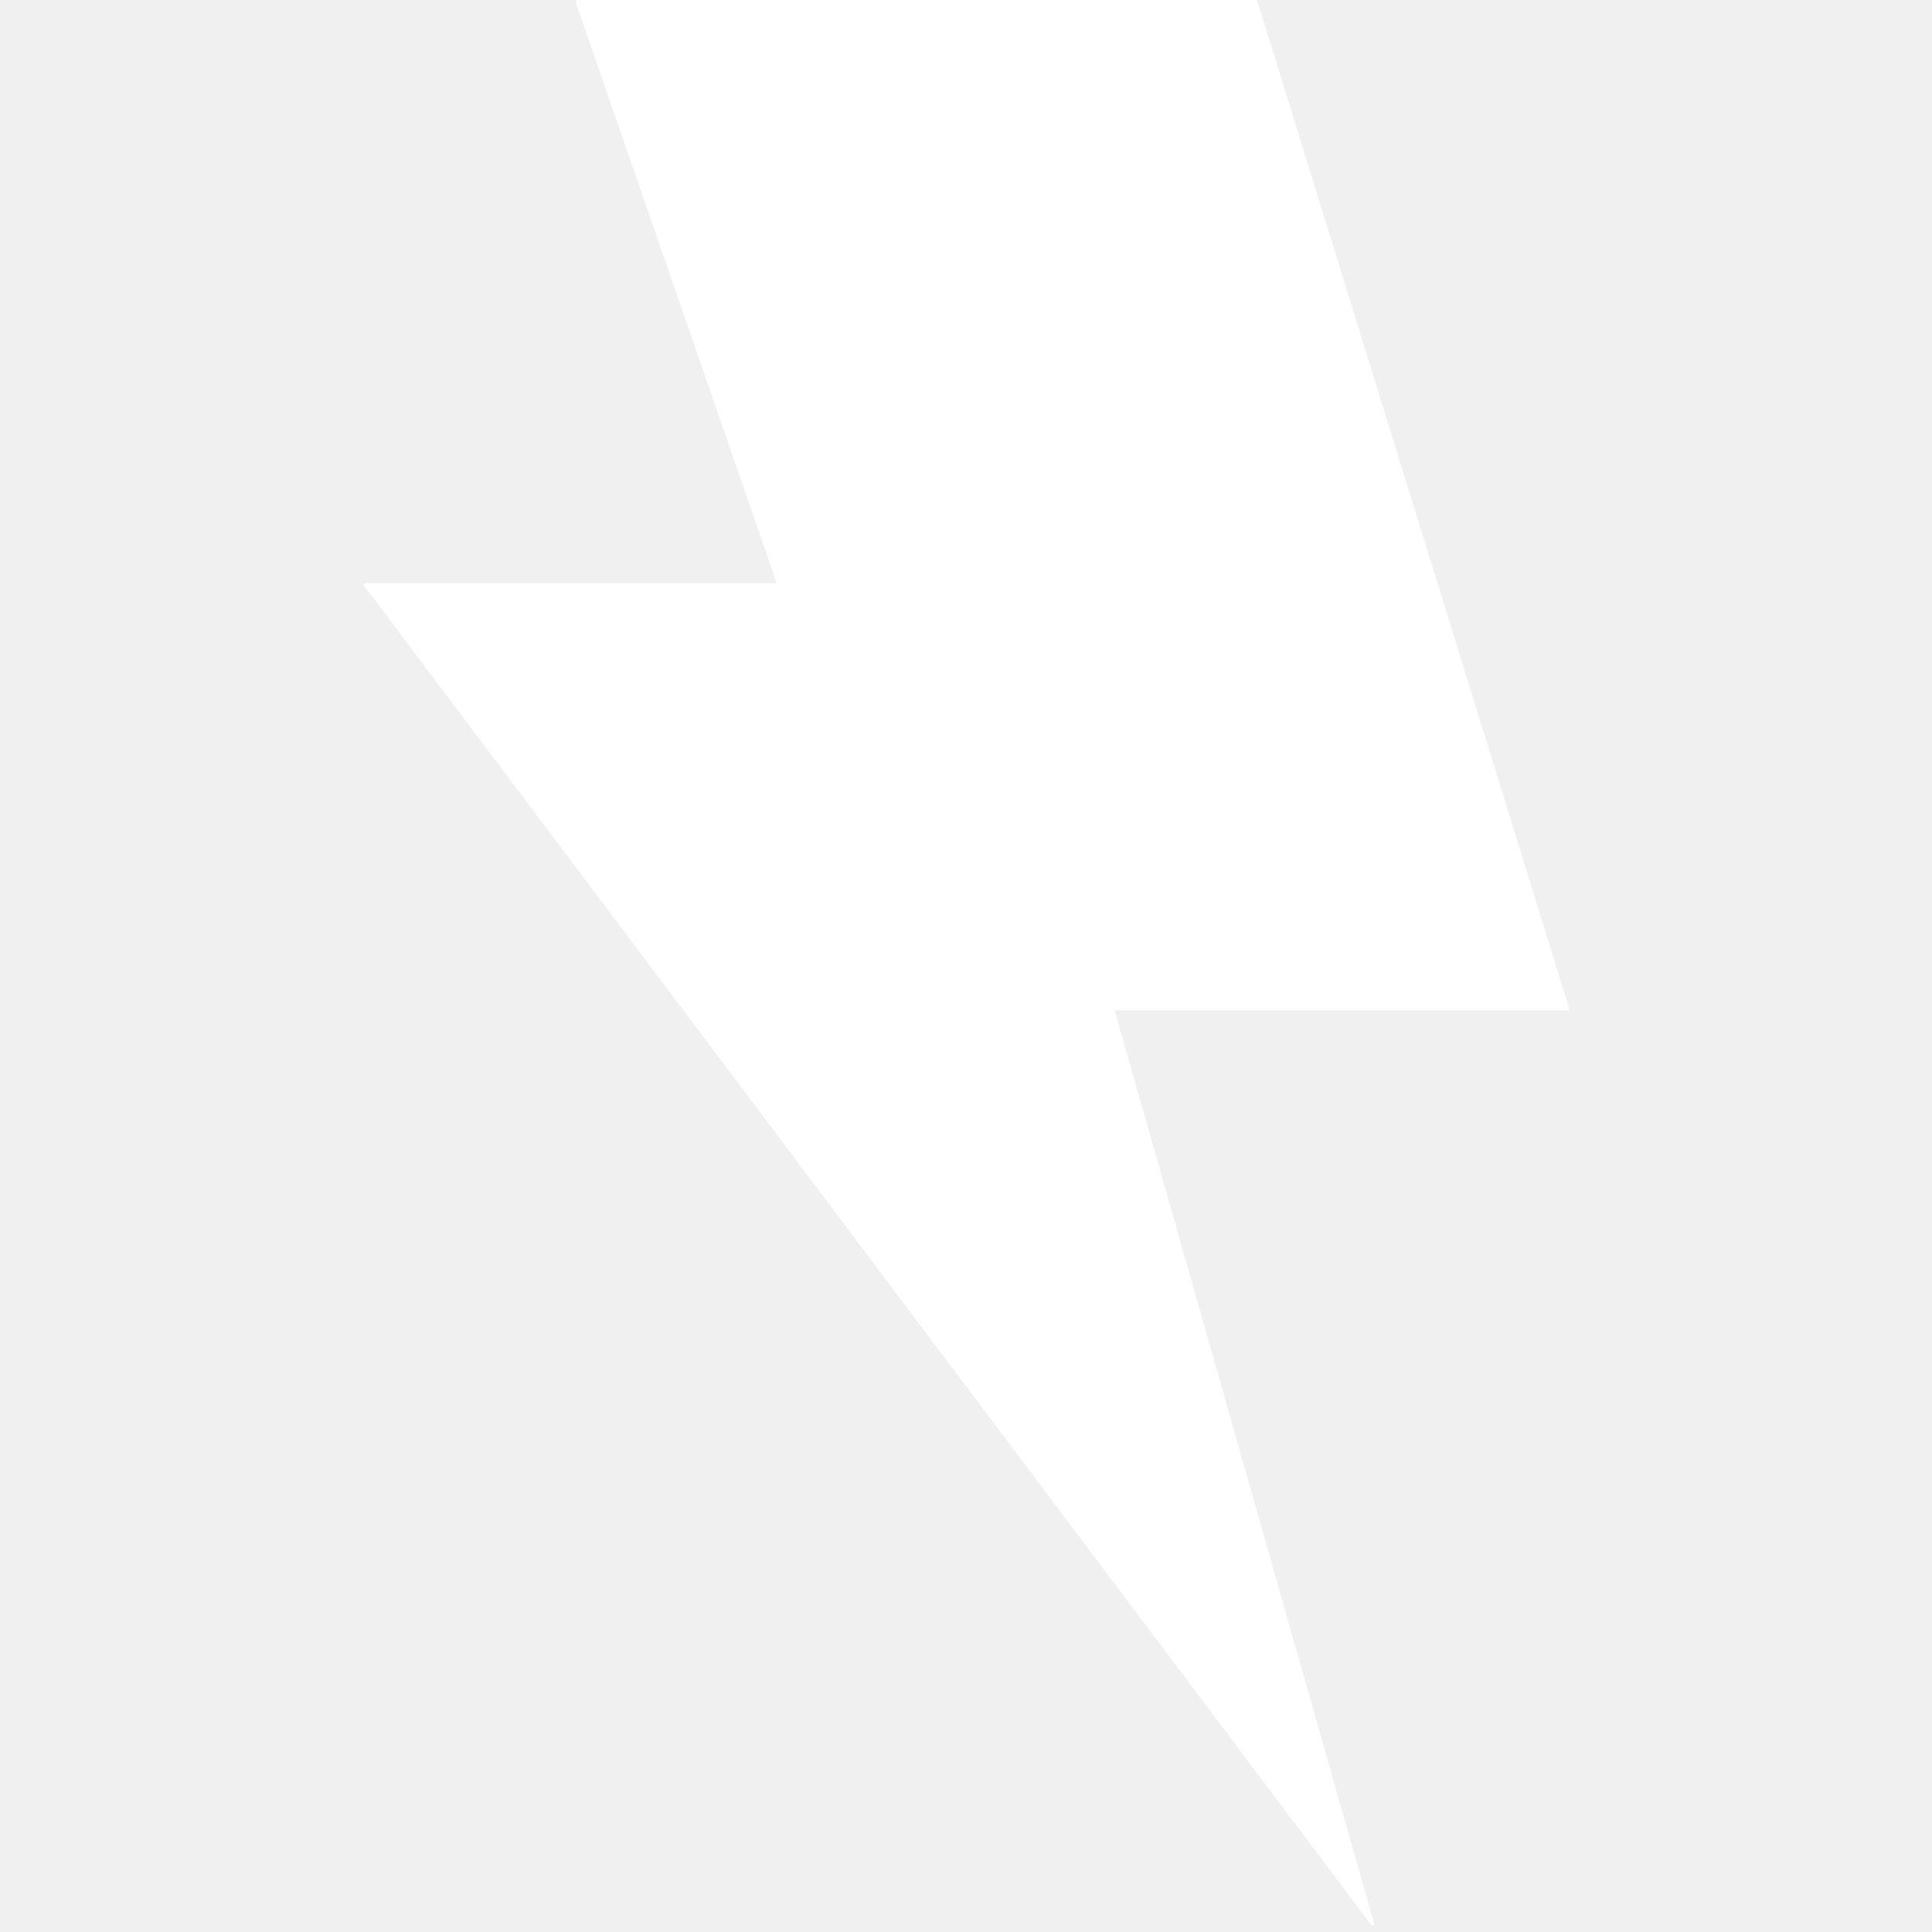
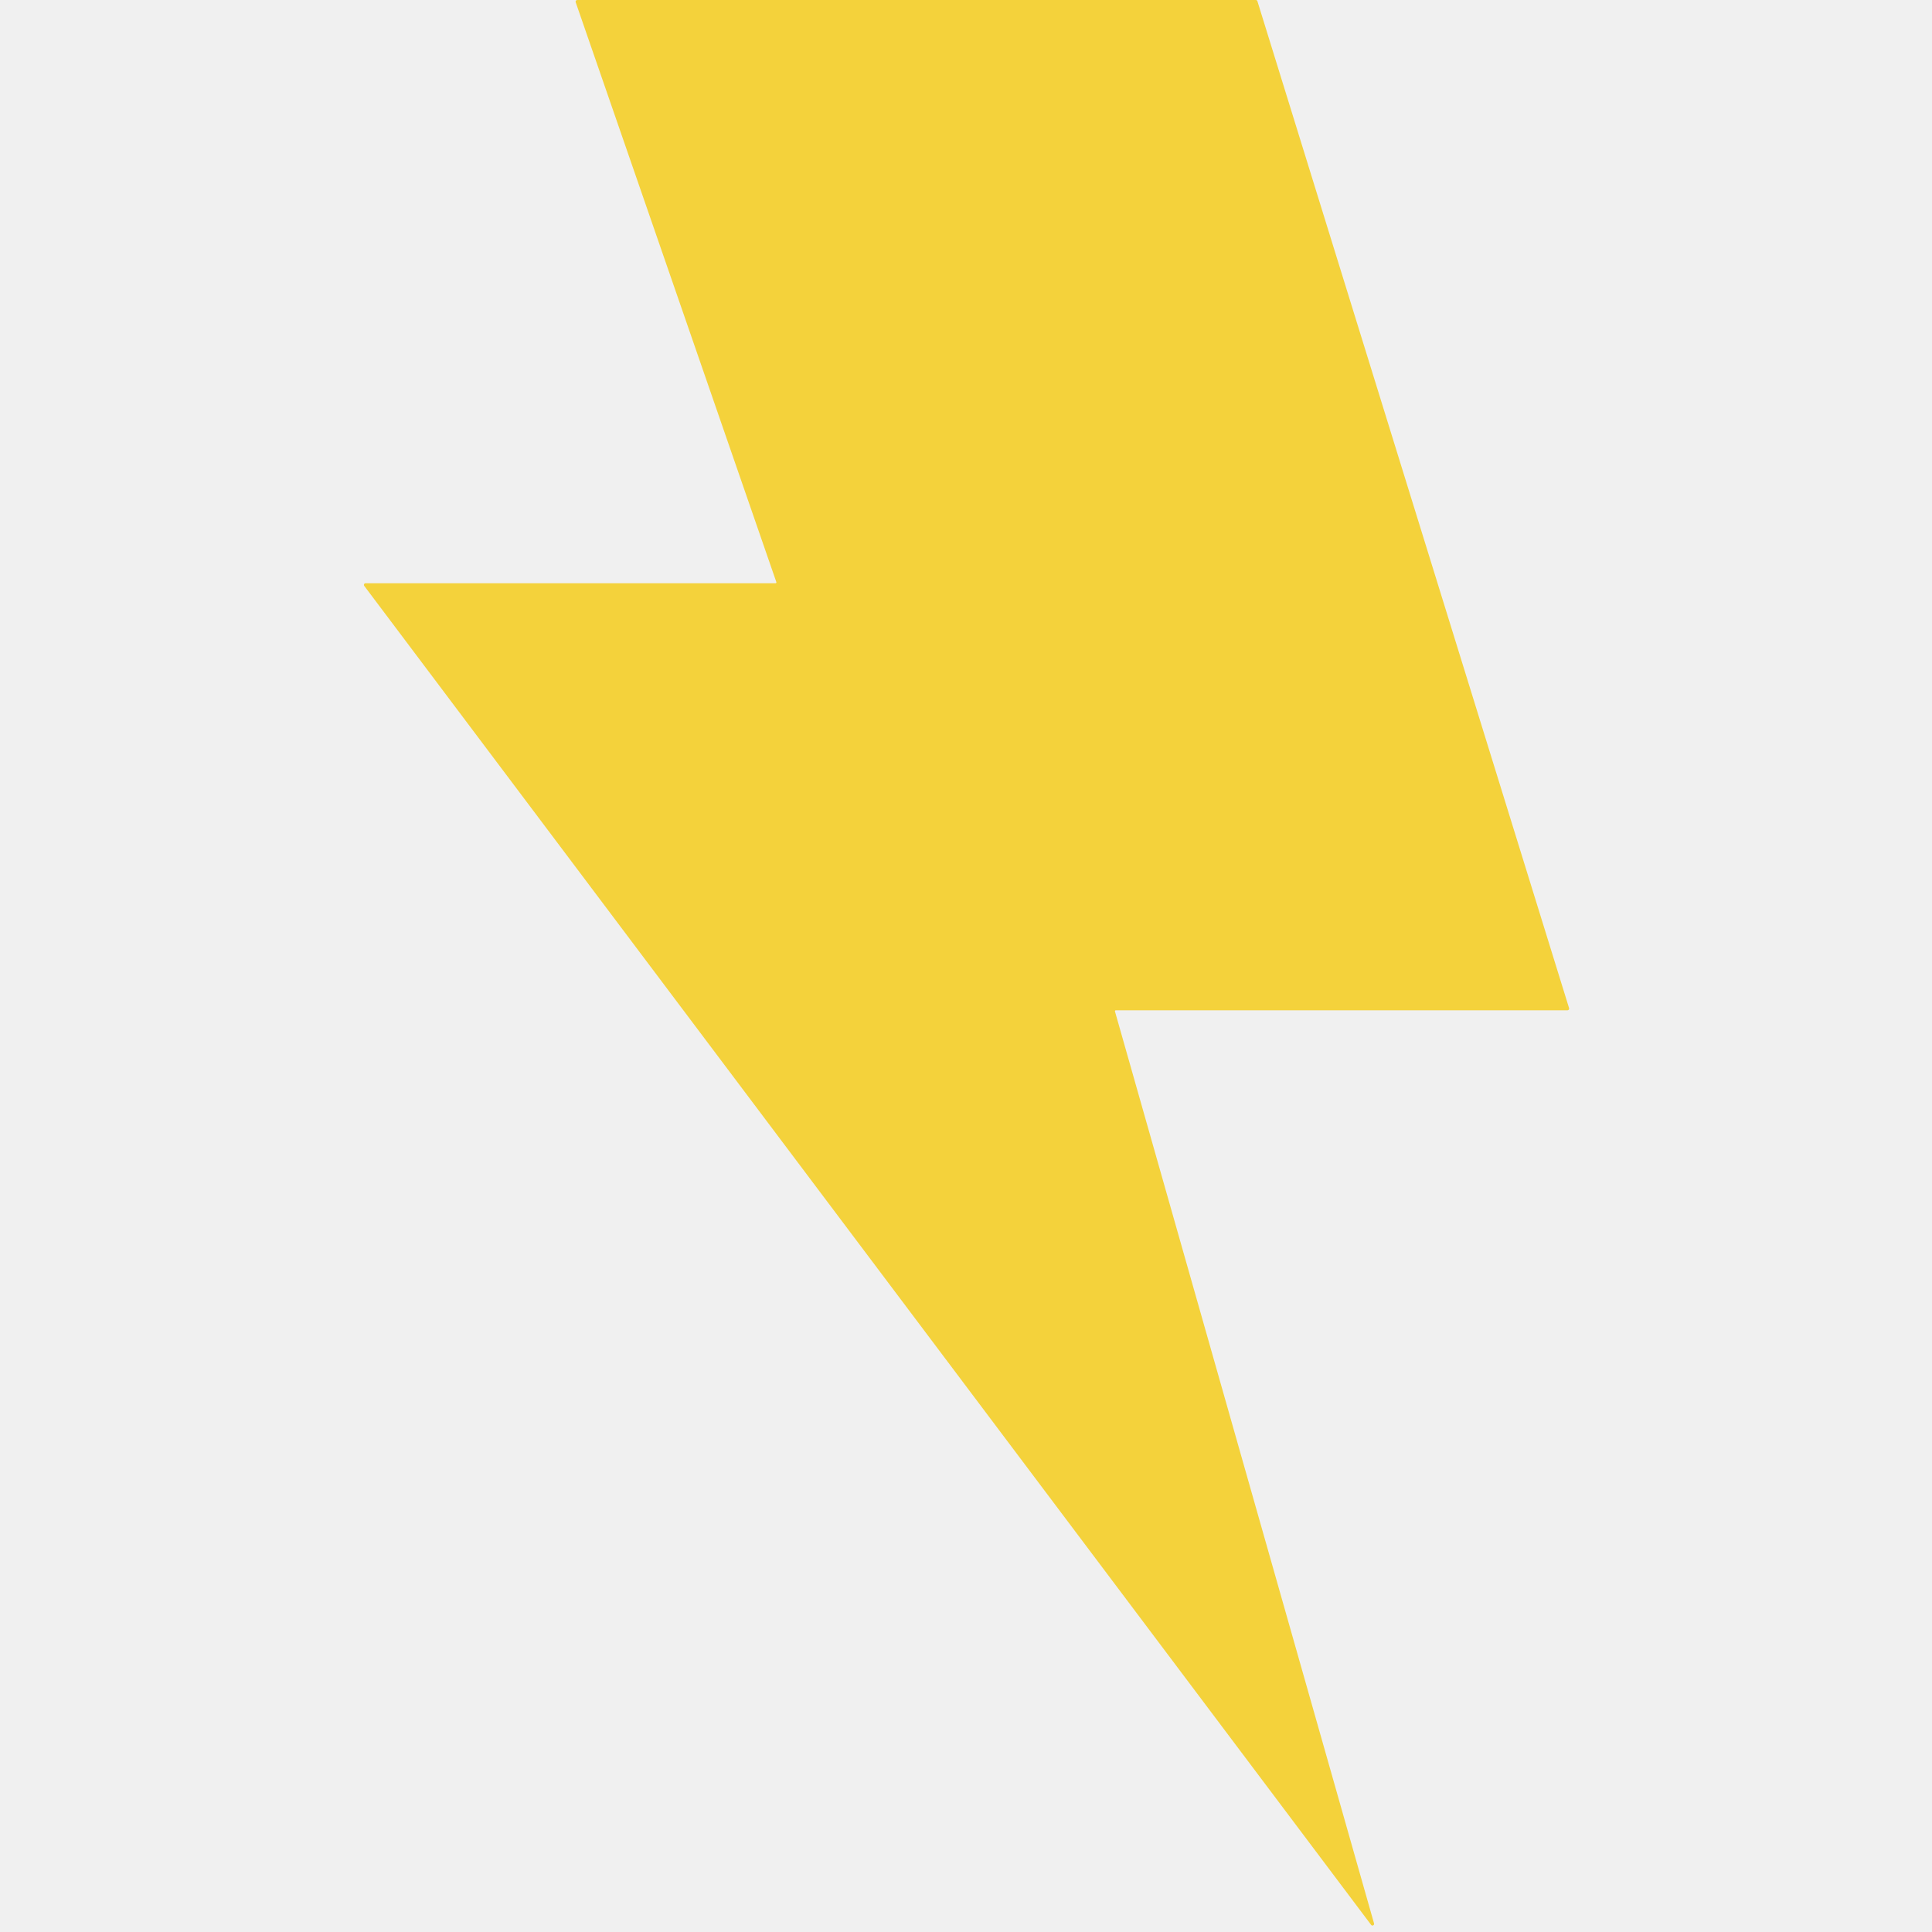
- <svg xmlns="http://www.w3.org/2000/svg" width="512" height="512" viewBox="0 0 512 512" fill="none">
-   <path fill-rule="evenodd" clip-rule="evenodd" d="M152.56 0.584C152.461 0.298 152.674 0 152.976 0H332.805C332.998 0 333.169 0.126 333.226 0.31L415.824 267.171C415.911 267.454 415.7 267.741 415.403 267.741H295.684C295.538 267.741 295.433 267.88 295.473 268.021L364.135 509.726C364.269 510.195 363.654 510.501 363.361 510.111L96.529 155.267C96.311 154.977 96.518 154.563 96.881 154.563H205.536C205.687 154.563 205.793 154.414 205.743 154.271L152.56 0.584Z" fill="white" />
+ <svg xmlns="http://www.w3.org/2000/svg" id="SvgjsSvg1021" width="288" height="288" version="1.1">
+   <defs id="SvgjsDefs1022" />
+   <g id="SvgjsG1023">
+     <svg fill="none" viewBox="0 0 512 512" width="288" height="288">
+       <path fill="#f4d23b" fill-rule="evenodd" d="M152.56 0.584C152.461 0.298 152.674 0 152.976 0H332.805C332.998 0 333.169 0.126 333.226 0.31L415.824 267.171C415.911 267.454 415.7 267.741 415.403 267.741H295.684C295.538 267.741 295.433 267.88 295.473 268.021L364.135 509.726C364.269 510.195 363.654 510.501 363.361 510.111L96.529 155.267C96.311 154.977 96.518 154.563 96.881 154.563H205.536C205.687 154.563 205.793 154.414 205.743 154.271L152.56 0.584Z" clip-rule="evenodd" class="colorfff svgShape" />
+     </svg>
+   </g>
</svg>
